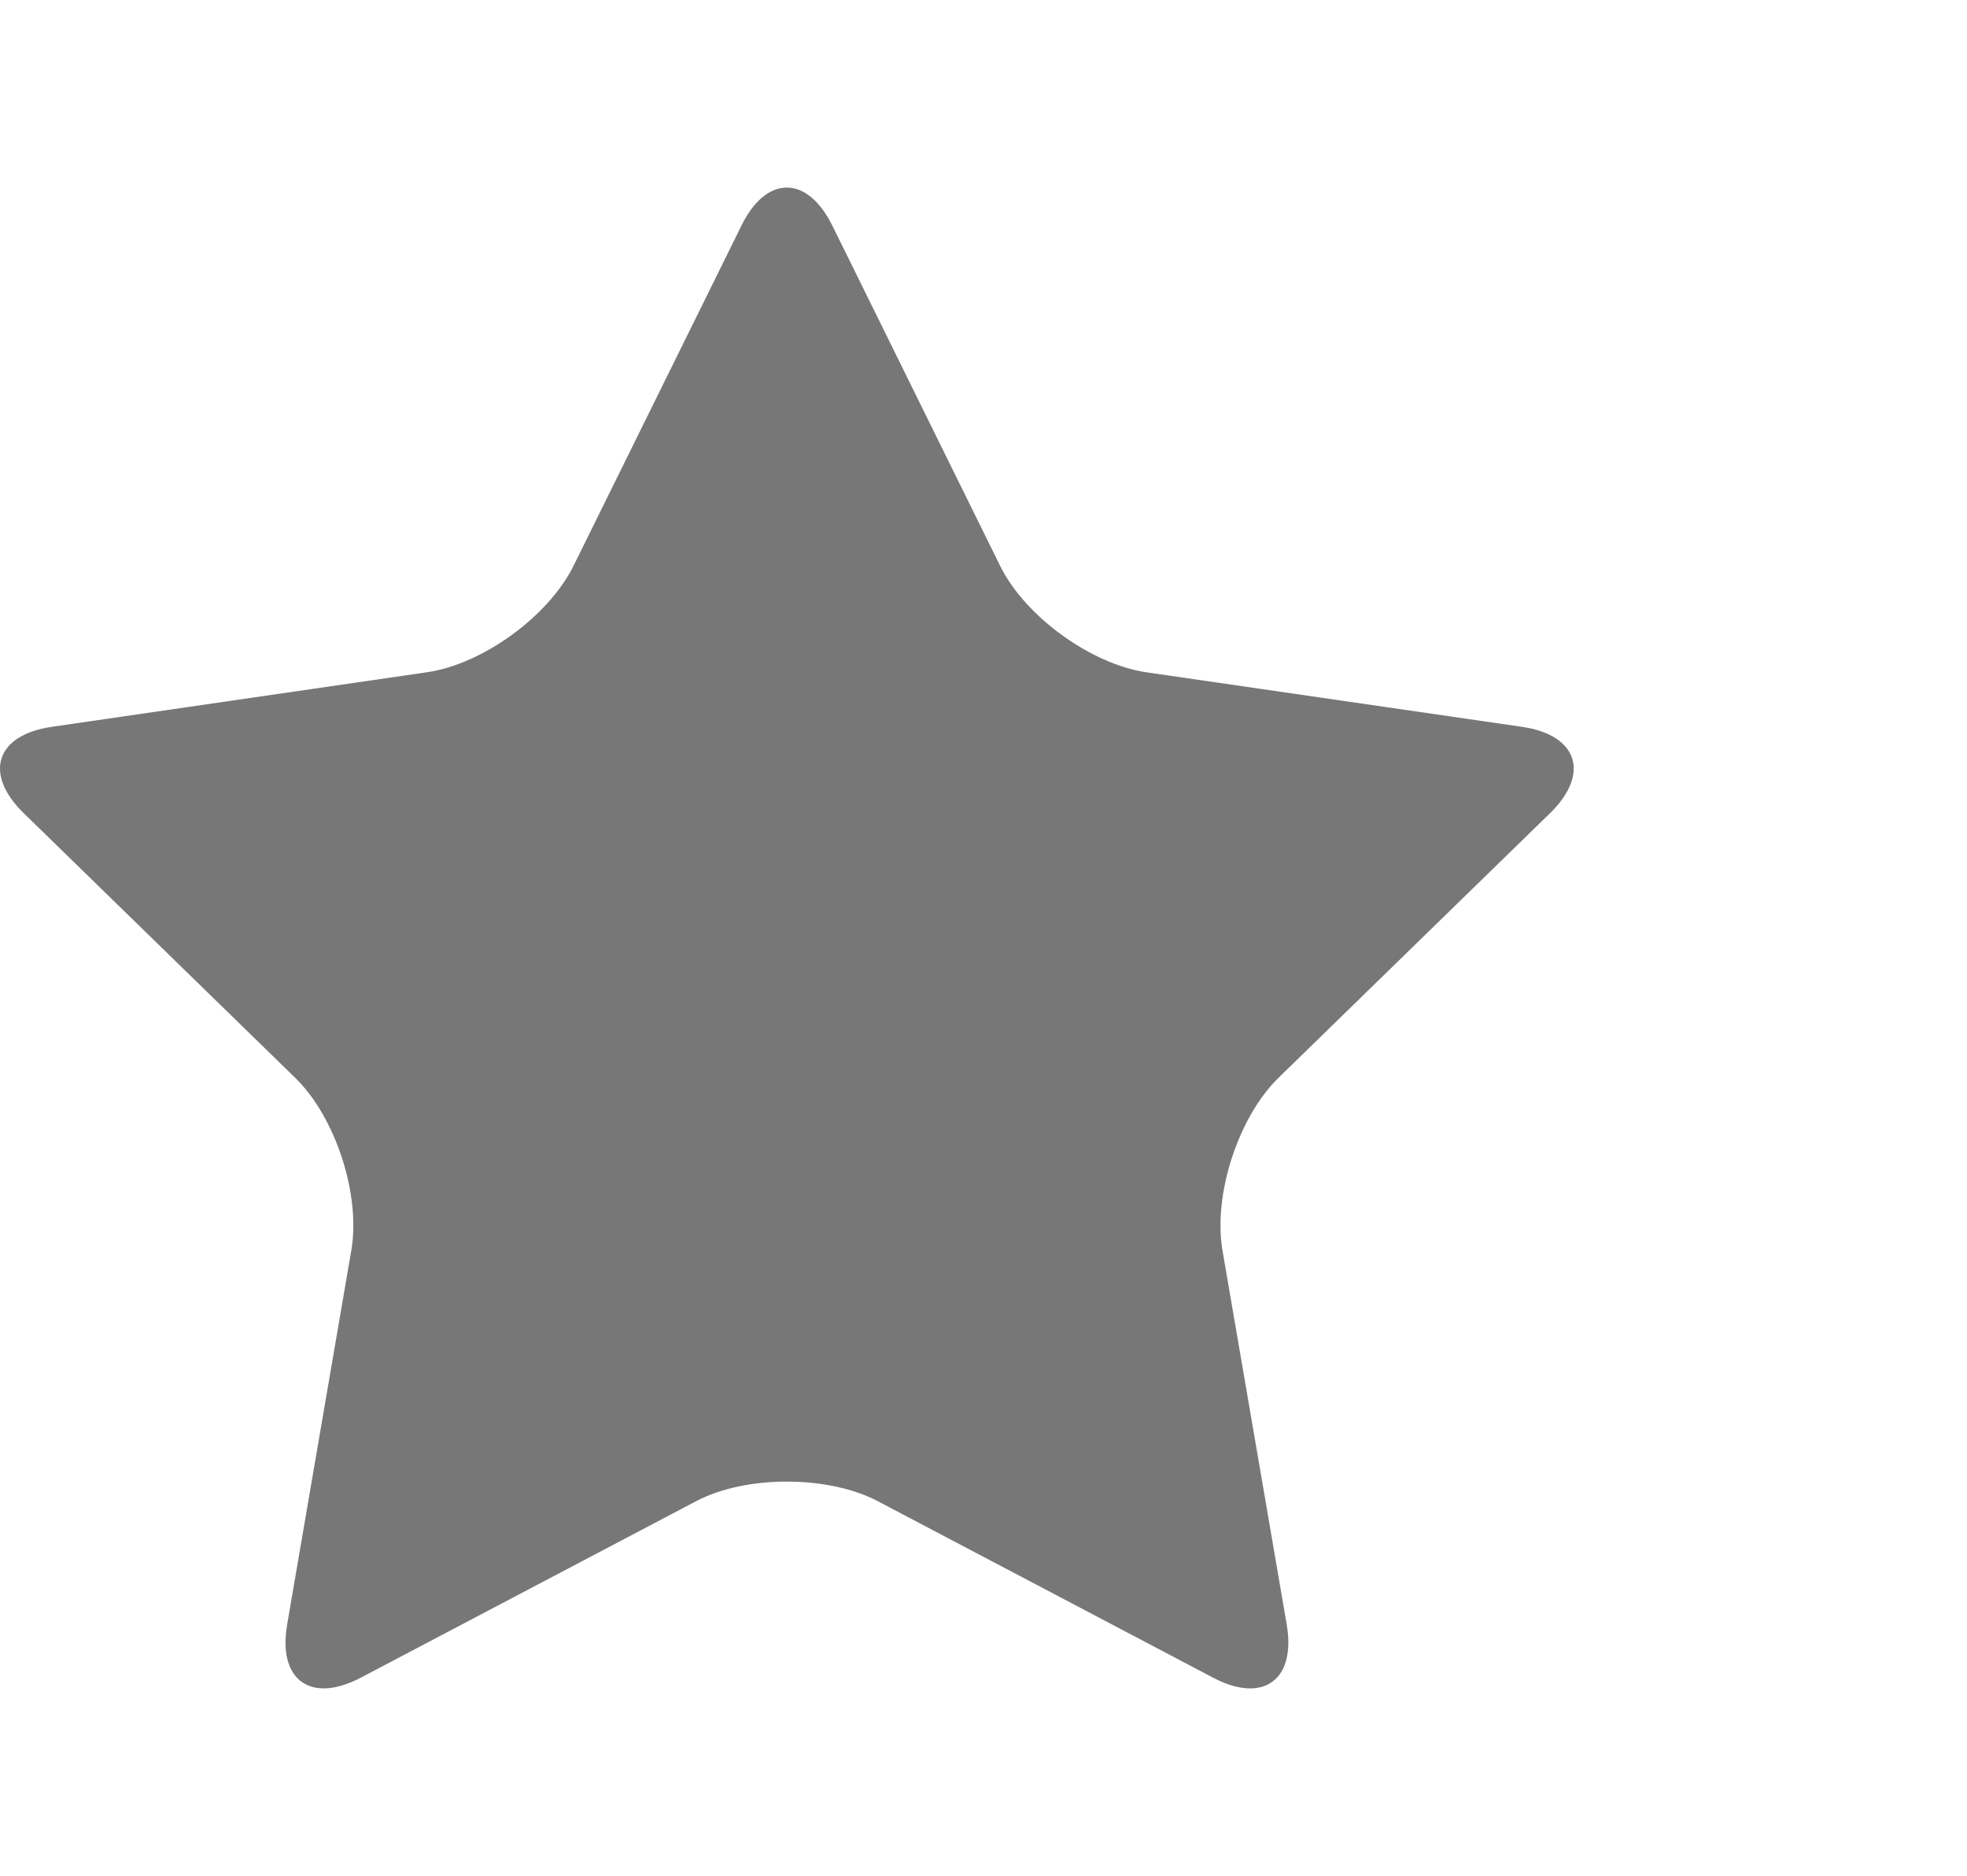
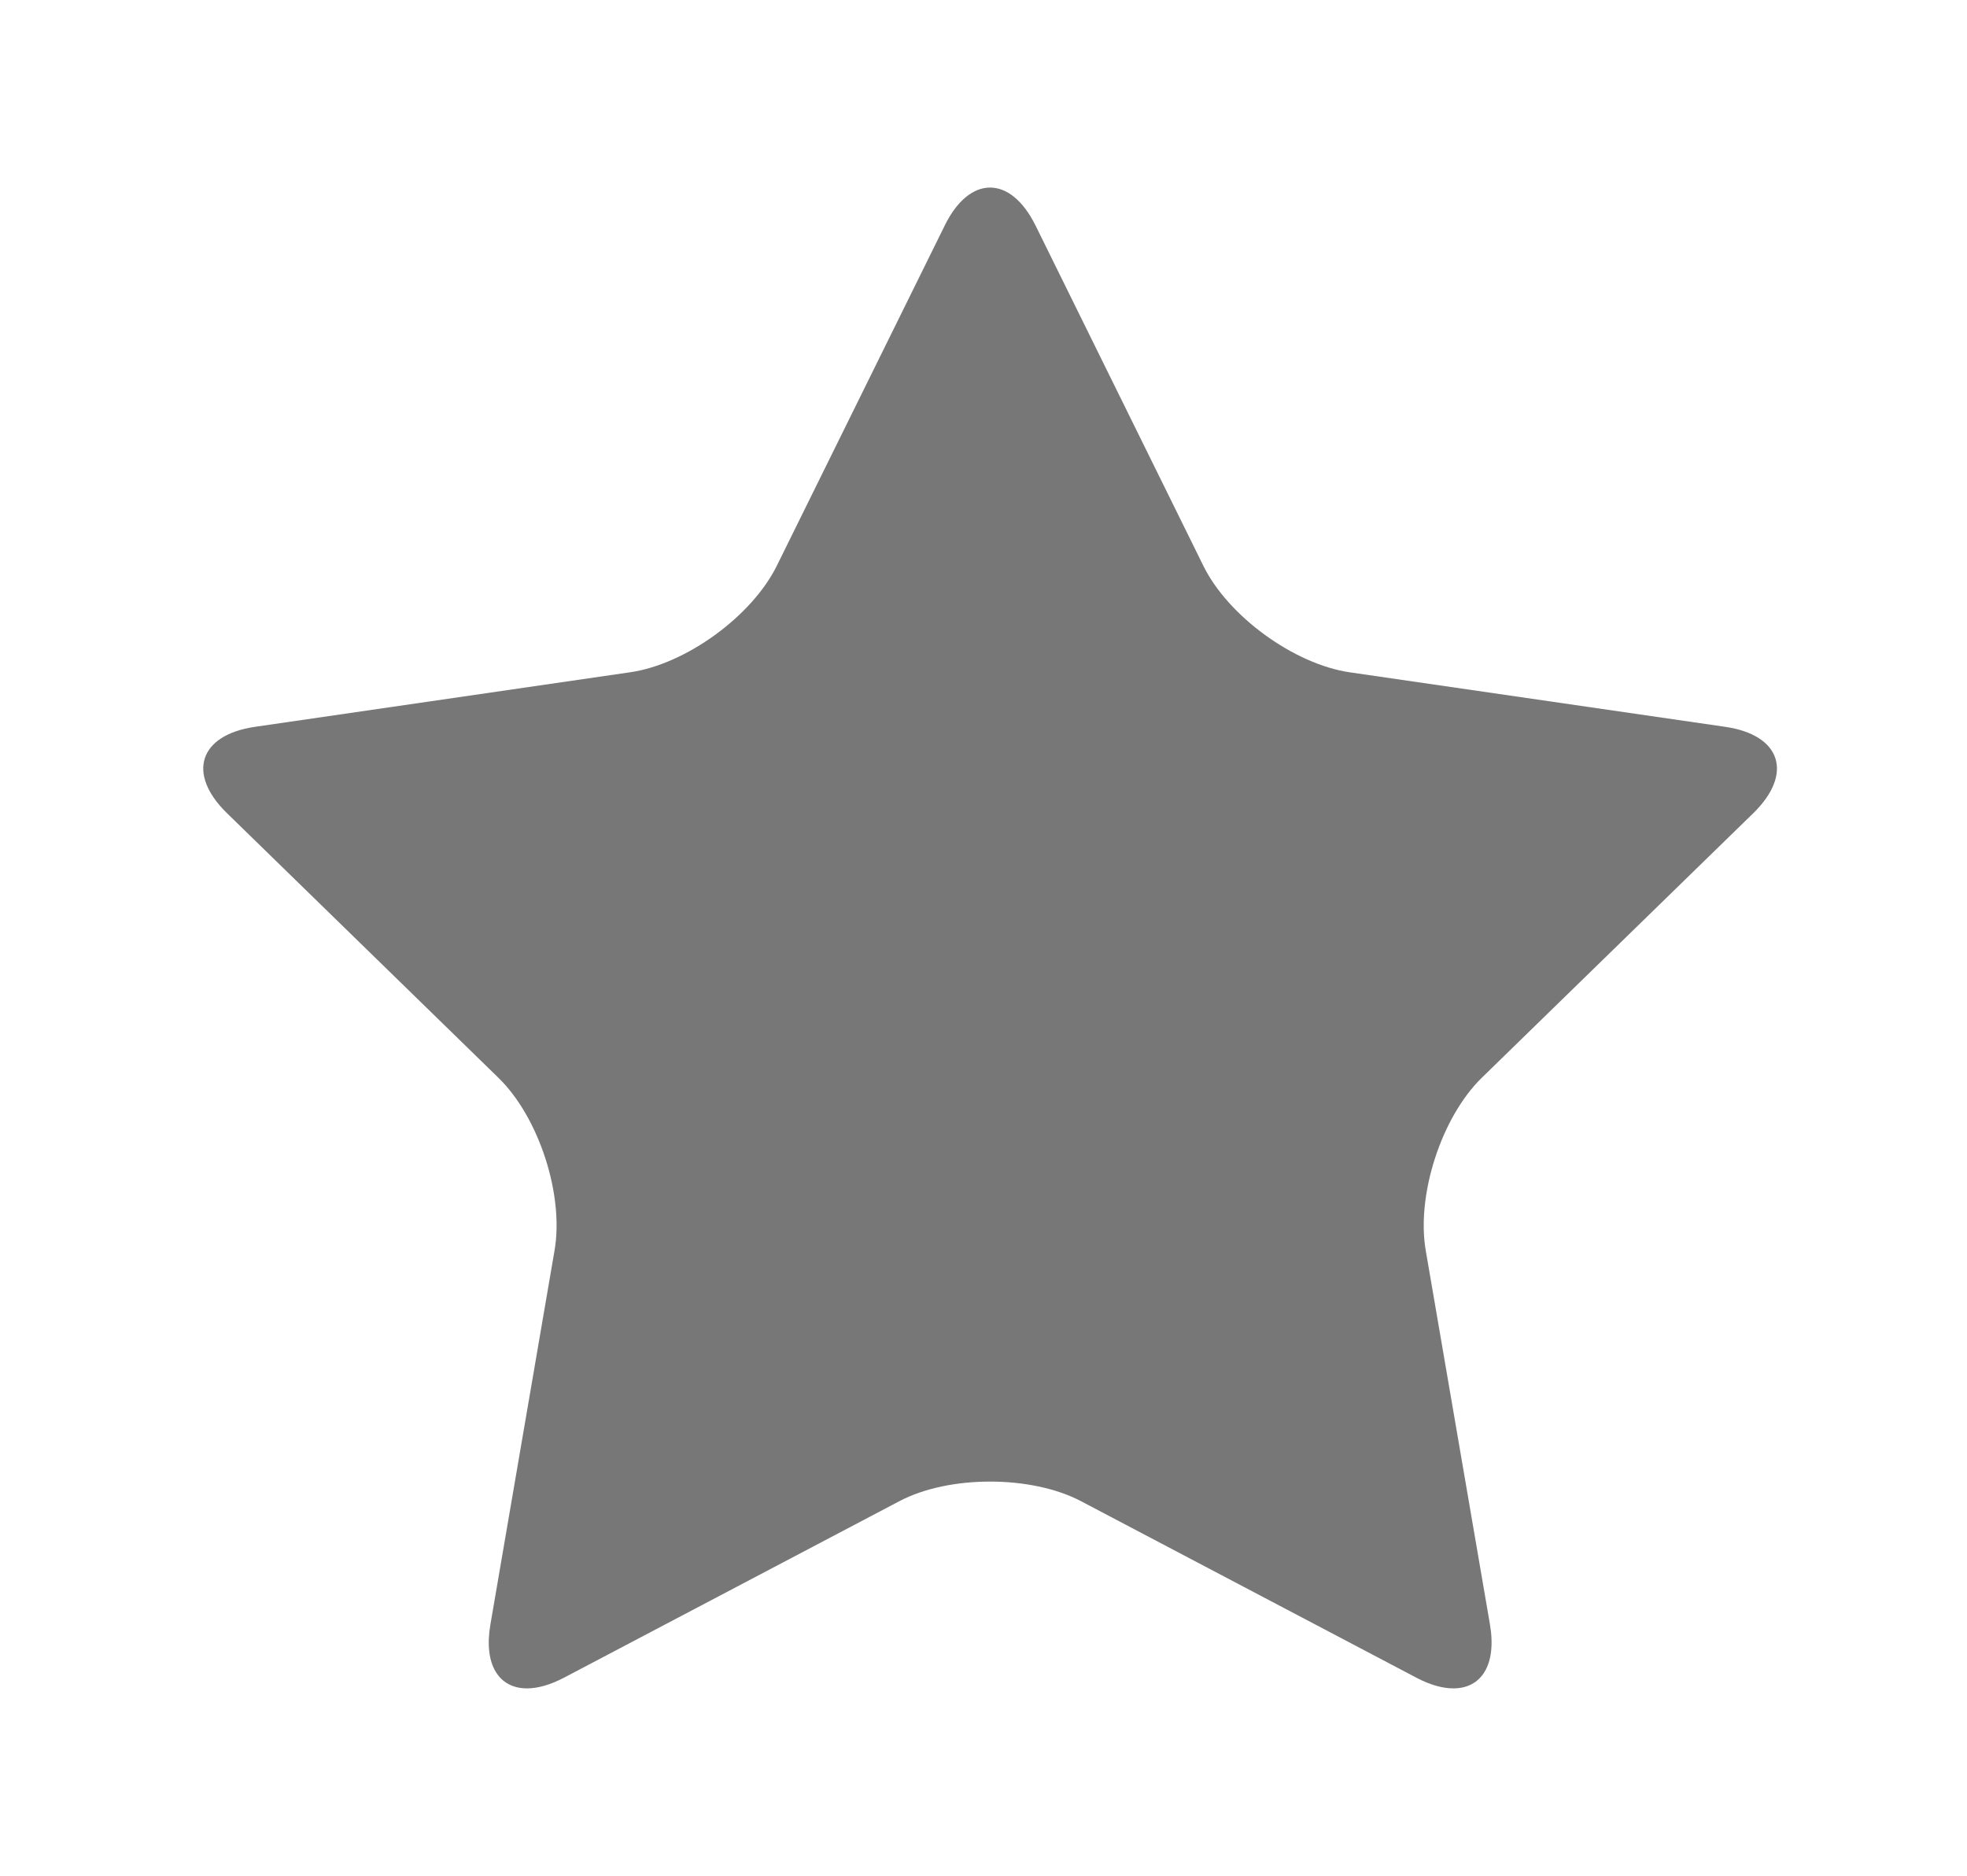
<svg xmlns="http://www.w3.org/2000/svg" version="1.1" id="Ebene_1" x="0px" y="0px" width="21.775px" height="20.762px" viewBox="0 0 21.775 20.762" enable-background="new 0 0 21.775 20.762" xml:space="preserve">
-   <path fill="#777777" d="M8.71,2.076c-0.182,0-0.364,0.14-0.501,0.419L6.35,6.261c-0.276,0.56-1.007,1.091-1.624,1.18L0.572,8.045  C-0.046,8.135-0.185,8.564,0.262,9l3.007,2.931c0.447,0.436,0.726,1.295,0.62,1.909l-0.71,4.14  c-0.077,0.446,0.094,0.708,0.405,0.708c0.118,0,0.255-0.038,0.407-0.117l3.717-1.956c0.276-0.145,0.64-0.216,1.003-0.216  c0.364,0,0.729,0.072,1.004,0.216l3.717,1.956c0.15,0.079,0.289,0.117,0.407,0.117c0.311,0,0.481-0.262,0.405-0.708l-0.711-4.14  c-0.105-0.614,0.174-1.474,0.619-1.909L17.16,9c0.446-0.436,0.307-0.865-0.311-0.955l-4.154-0.603  c-0.617-0.089-1.349-0.62-1.624-1.18L9.213,2.495C9.074,2.216,8.893,2.076,8.71,2.076L8.71,2.076z" />
+   <defs id="defs3397" />
+   <path d="m 10.96,2.076 c -0.182,0 -0.364,0.14 -0.501,0.419 L 8.6,6.261 c -0.276,0.56 -1.007,1.091 -1.624,1.18 l -4.154,0.604 c -0.618,0.09 -0.757,0.519 -0.31,0.955 l 3.007,2.931 c 0.447,0.436 0.726,1.295 0.62,1.909 l -0.71,4.14 c -0.077,0.446 0.094,0.708 0.405,0.708 0.118,0 0.255,-0.038 0.407,-0.117 l 3.717,-1.956 c 0.276,-0.145 0.64,-0.216 1.003,-0.216 0.364,0 0.729,0.072 1.004,0.216 l 3.717,1.956 c 0.15,0.079 0.289,0.117 0.407,0.117 0.311,0 0.481,-0.262 0.405,-0.708 l -0.711,-4.14 c -0.105,-0.614 0.174,-1.474 0.619,-1.909 L 19.41,9 c 0.446,-0.436 0.307,-0.865 -0.311,-0.955 l -4.154,-0.603 c -0.617,-0.089 -1.349,-0.62 -1.624,-1.18 l -1.858,-3.767 c -0.139,-0.279 -0.32,-0.419 -0.503,-0.419 l 0,0 z" id="path3393" style="fill:#777777" />
</svg>
